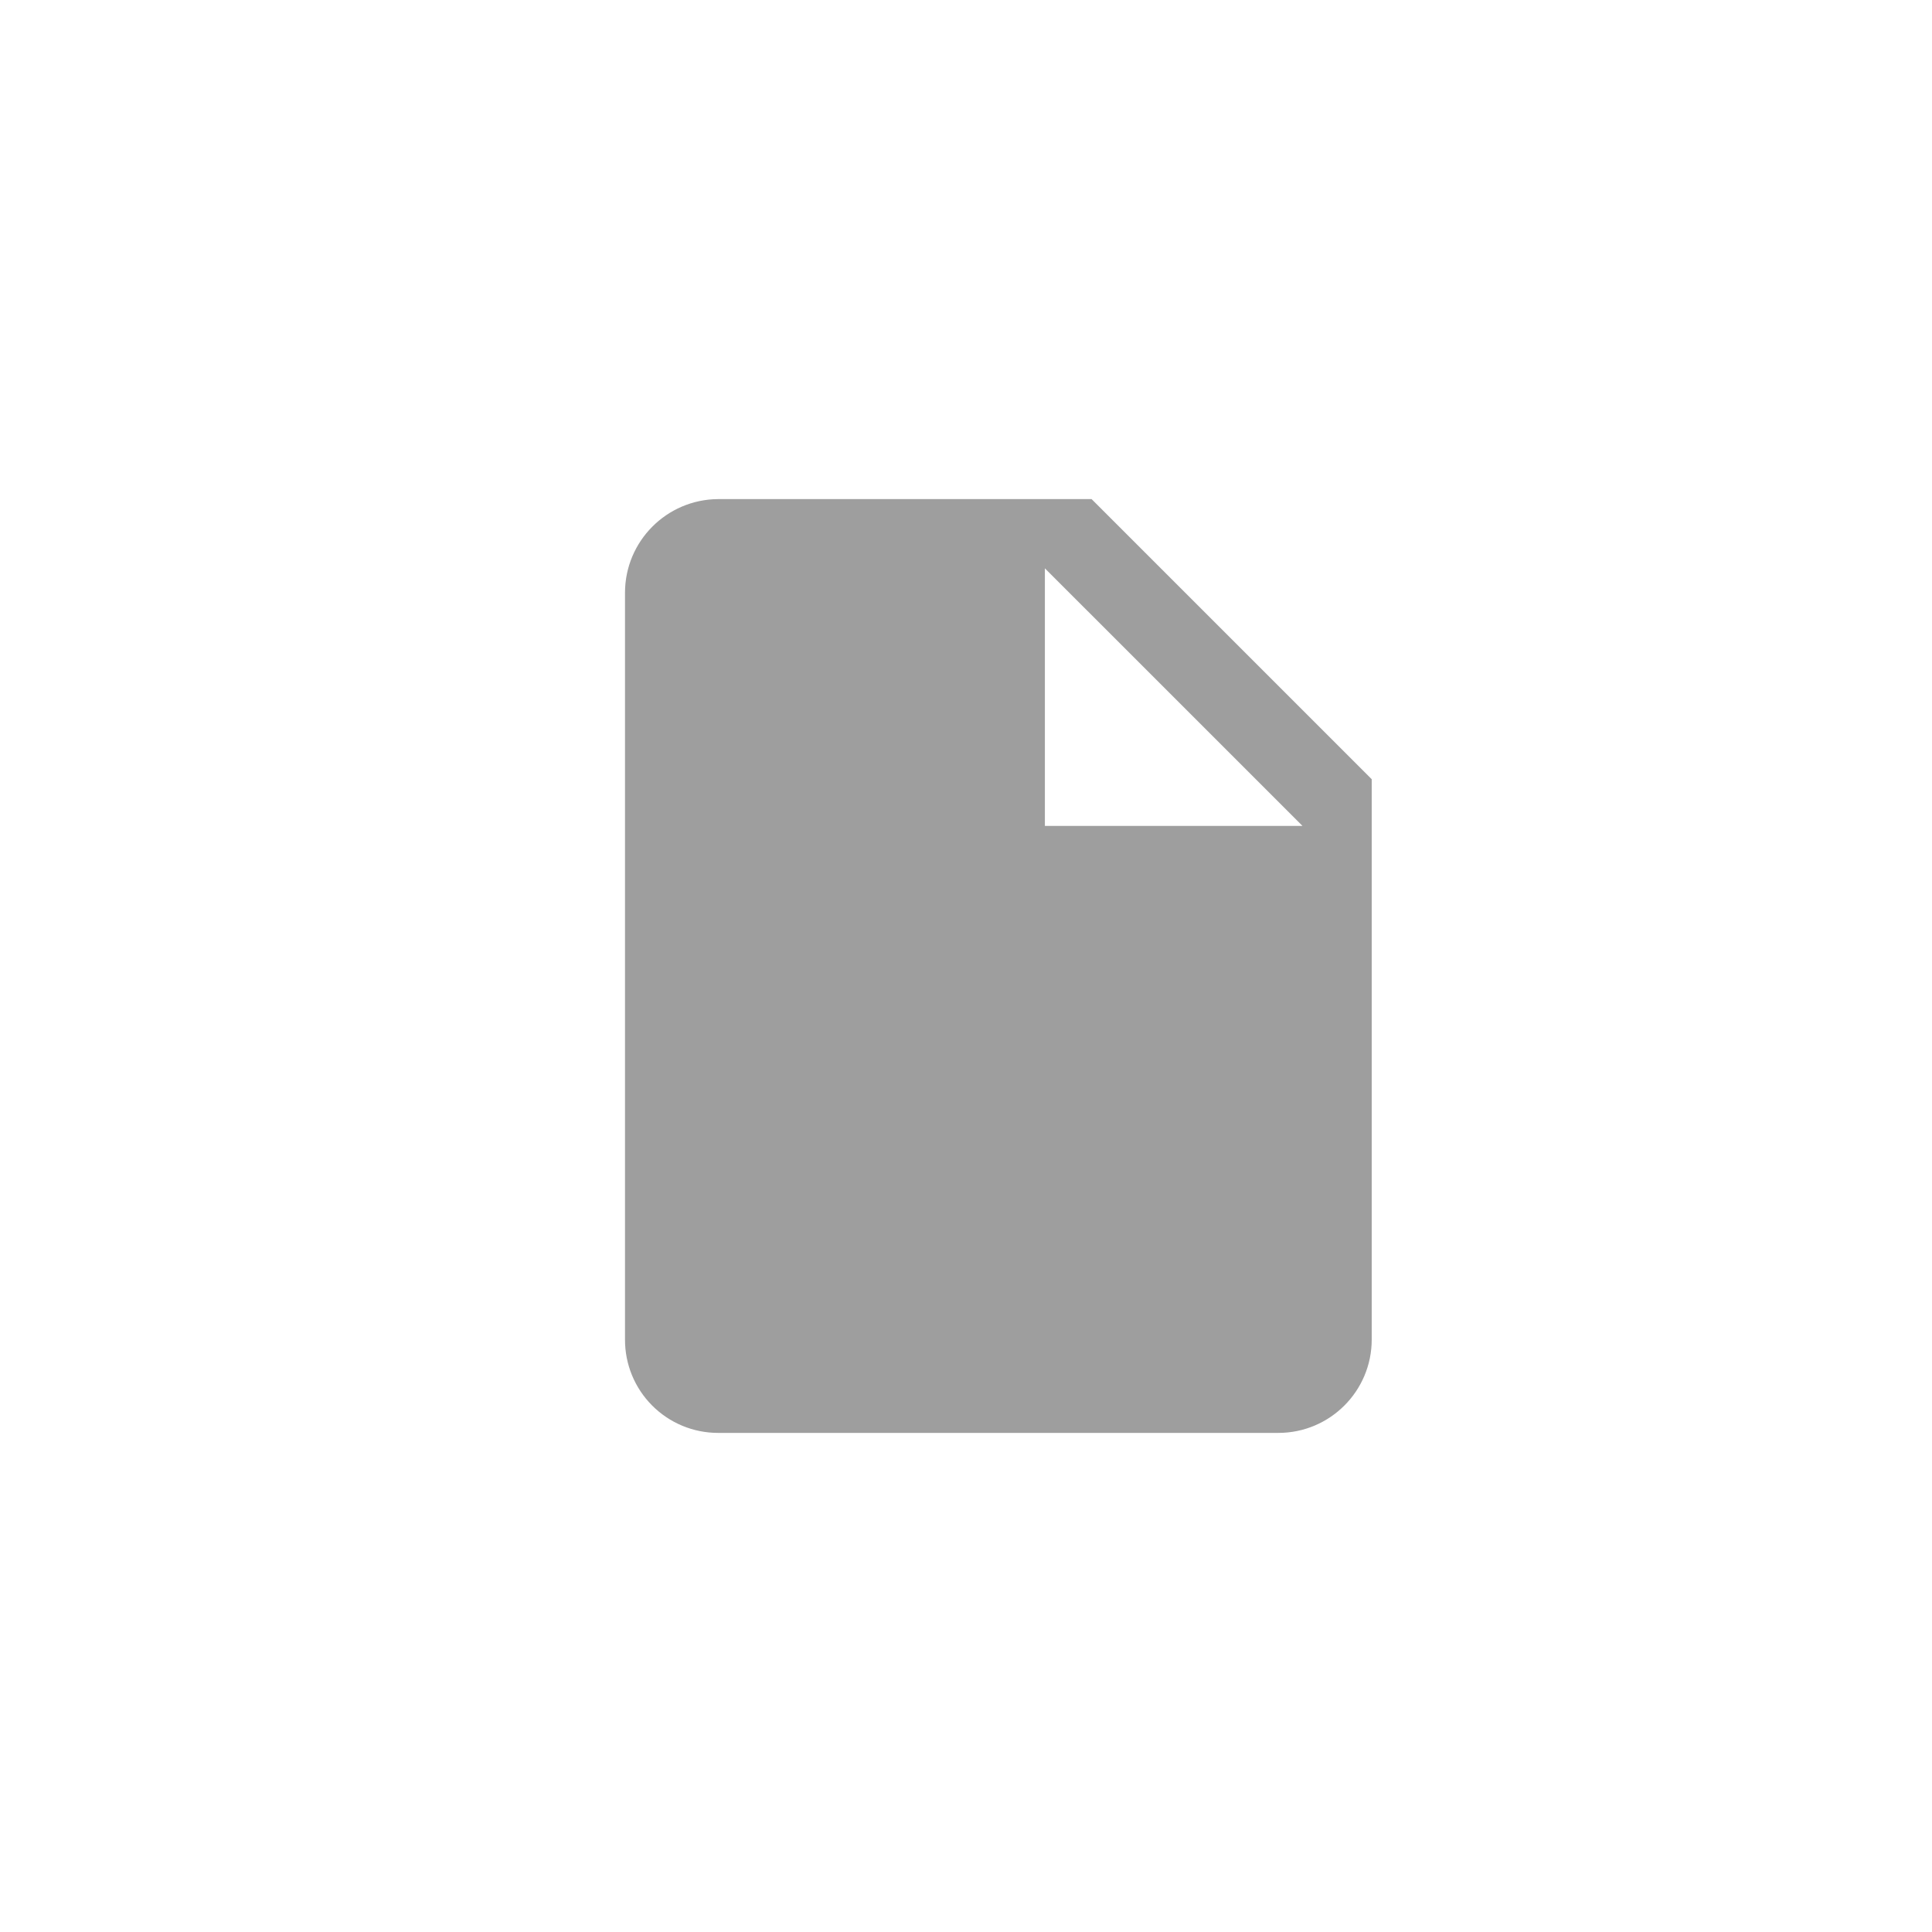
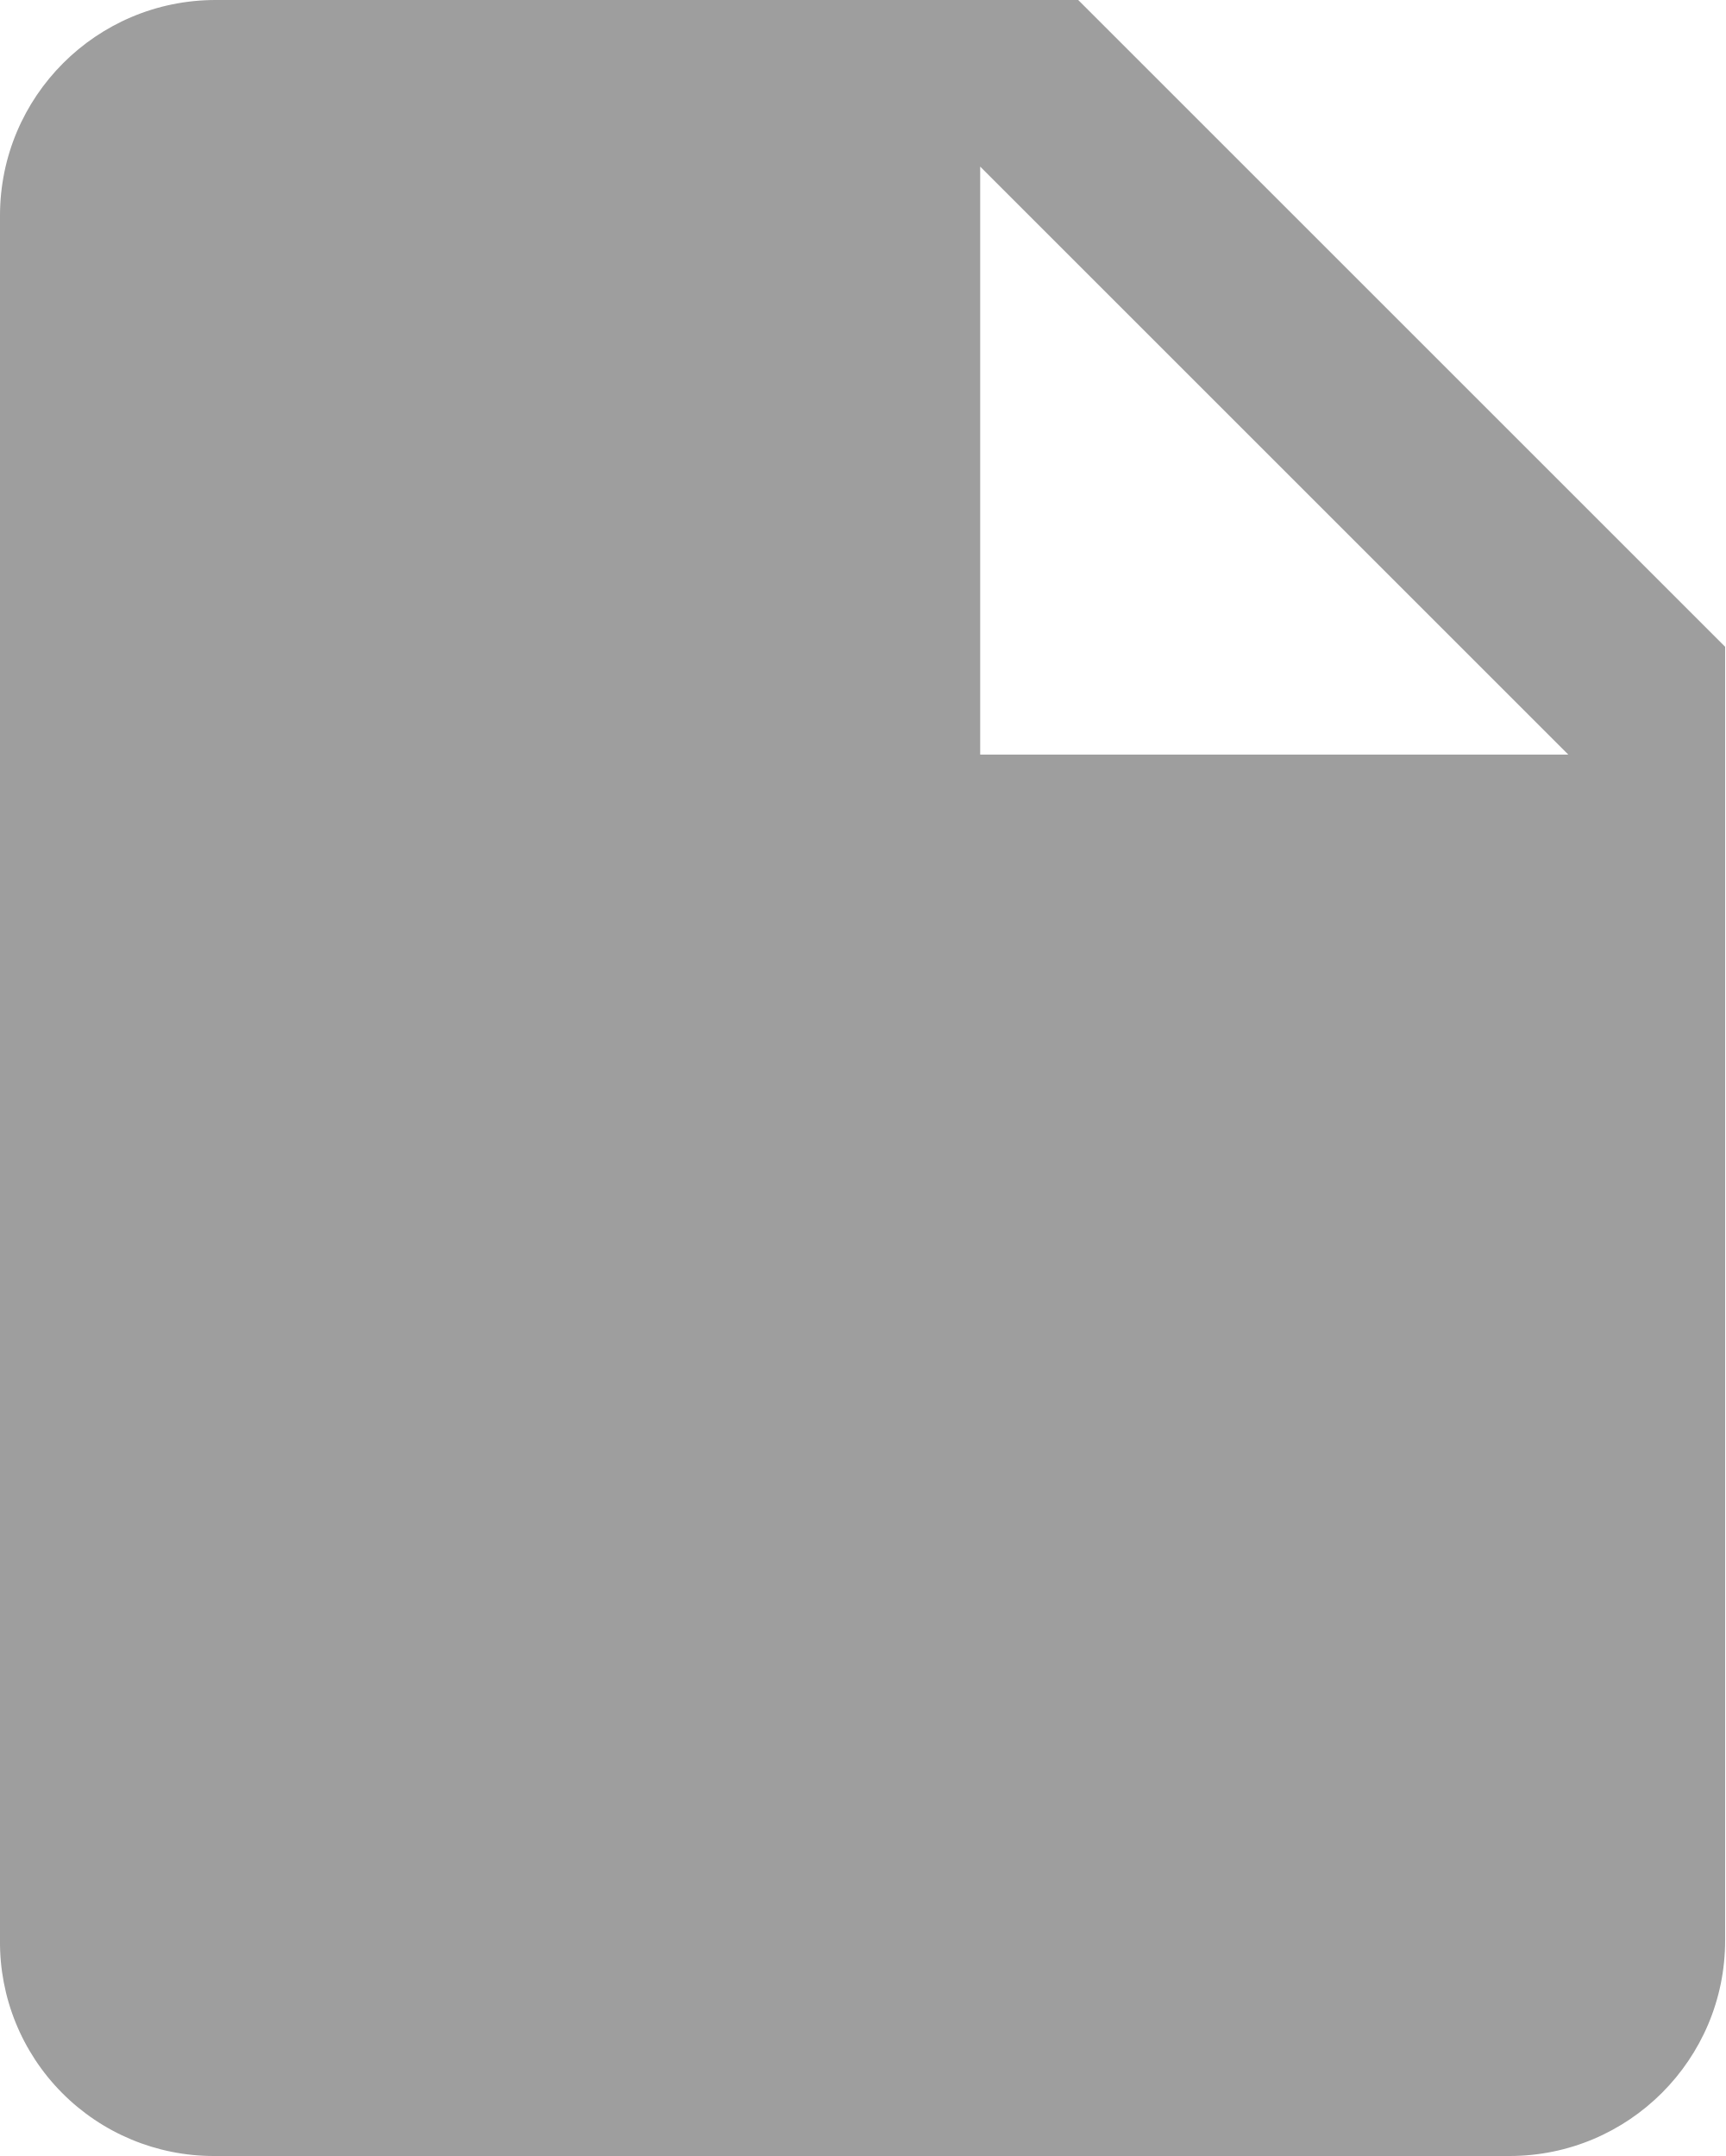
- <svg xmlns="http://www.w3.org/2000/svg" width="60" height="60" viewBox="0 0 60 60">
-   <circle cx="30" cy="30" r="30" fill="none" />
-   <path d="M22.3,15.5a2.91,2.91,0,0,0-2.89,2.9V41.6a2.89,2.89,0,0,0,2.89,2.9H39.7a2.9,2.9,0,0,0,2.9-2.9V24.2l-8.7-8.7ZM32.45,25.65v-8l8,8Z" fill="#9e9e9e" />
+ <svg xmlns="http://www.w3.org/2000/svg" width="8.8" height="11" viewBox="0 0 8.8 11">
+   <path d="M1.1,0A1.1,1.1,0,0,0,0,1.1V9.9A1.09,1.09,0,0,0,1.09,11H7.7A1.1,1.1,0,0,0,8.8,9.9V3.3L5.5,0ZM5,3.85v-3l3,3Z" fill="#9e9e9e" />
</svg>
